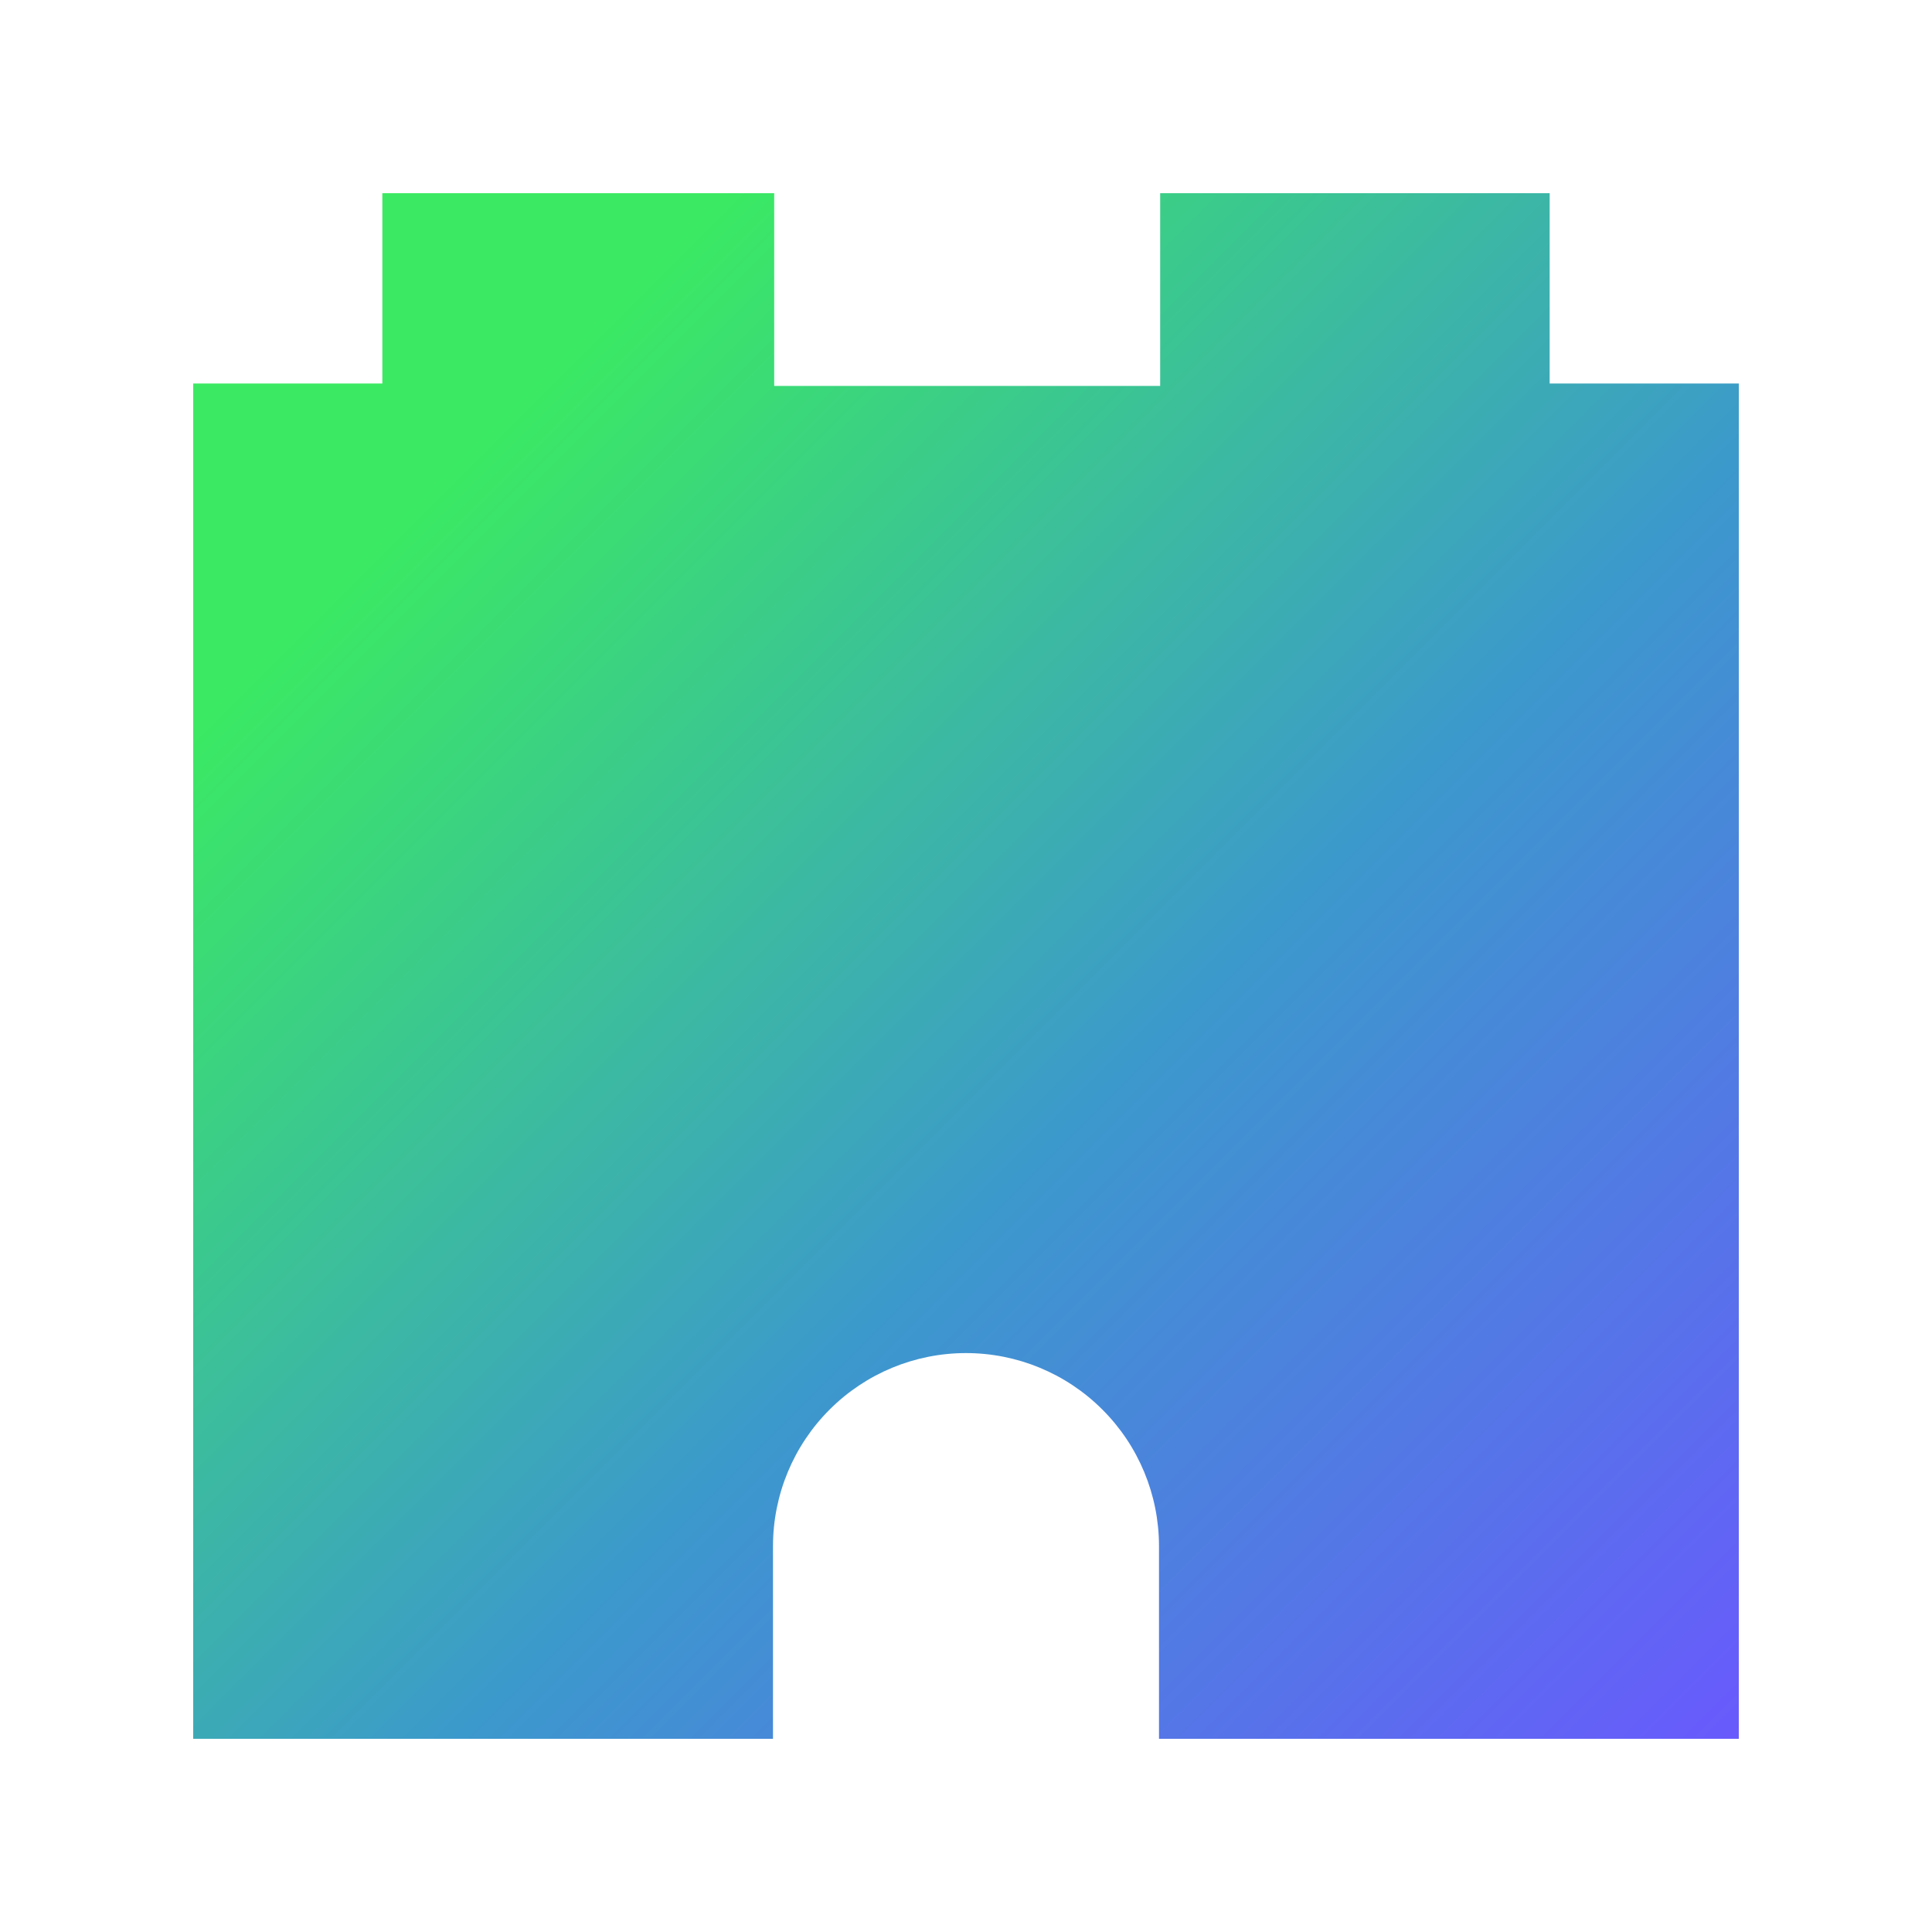
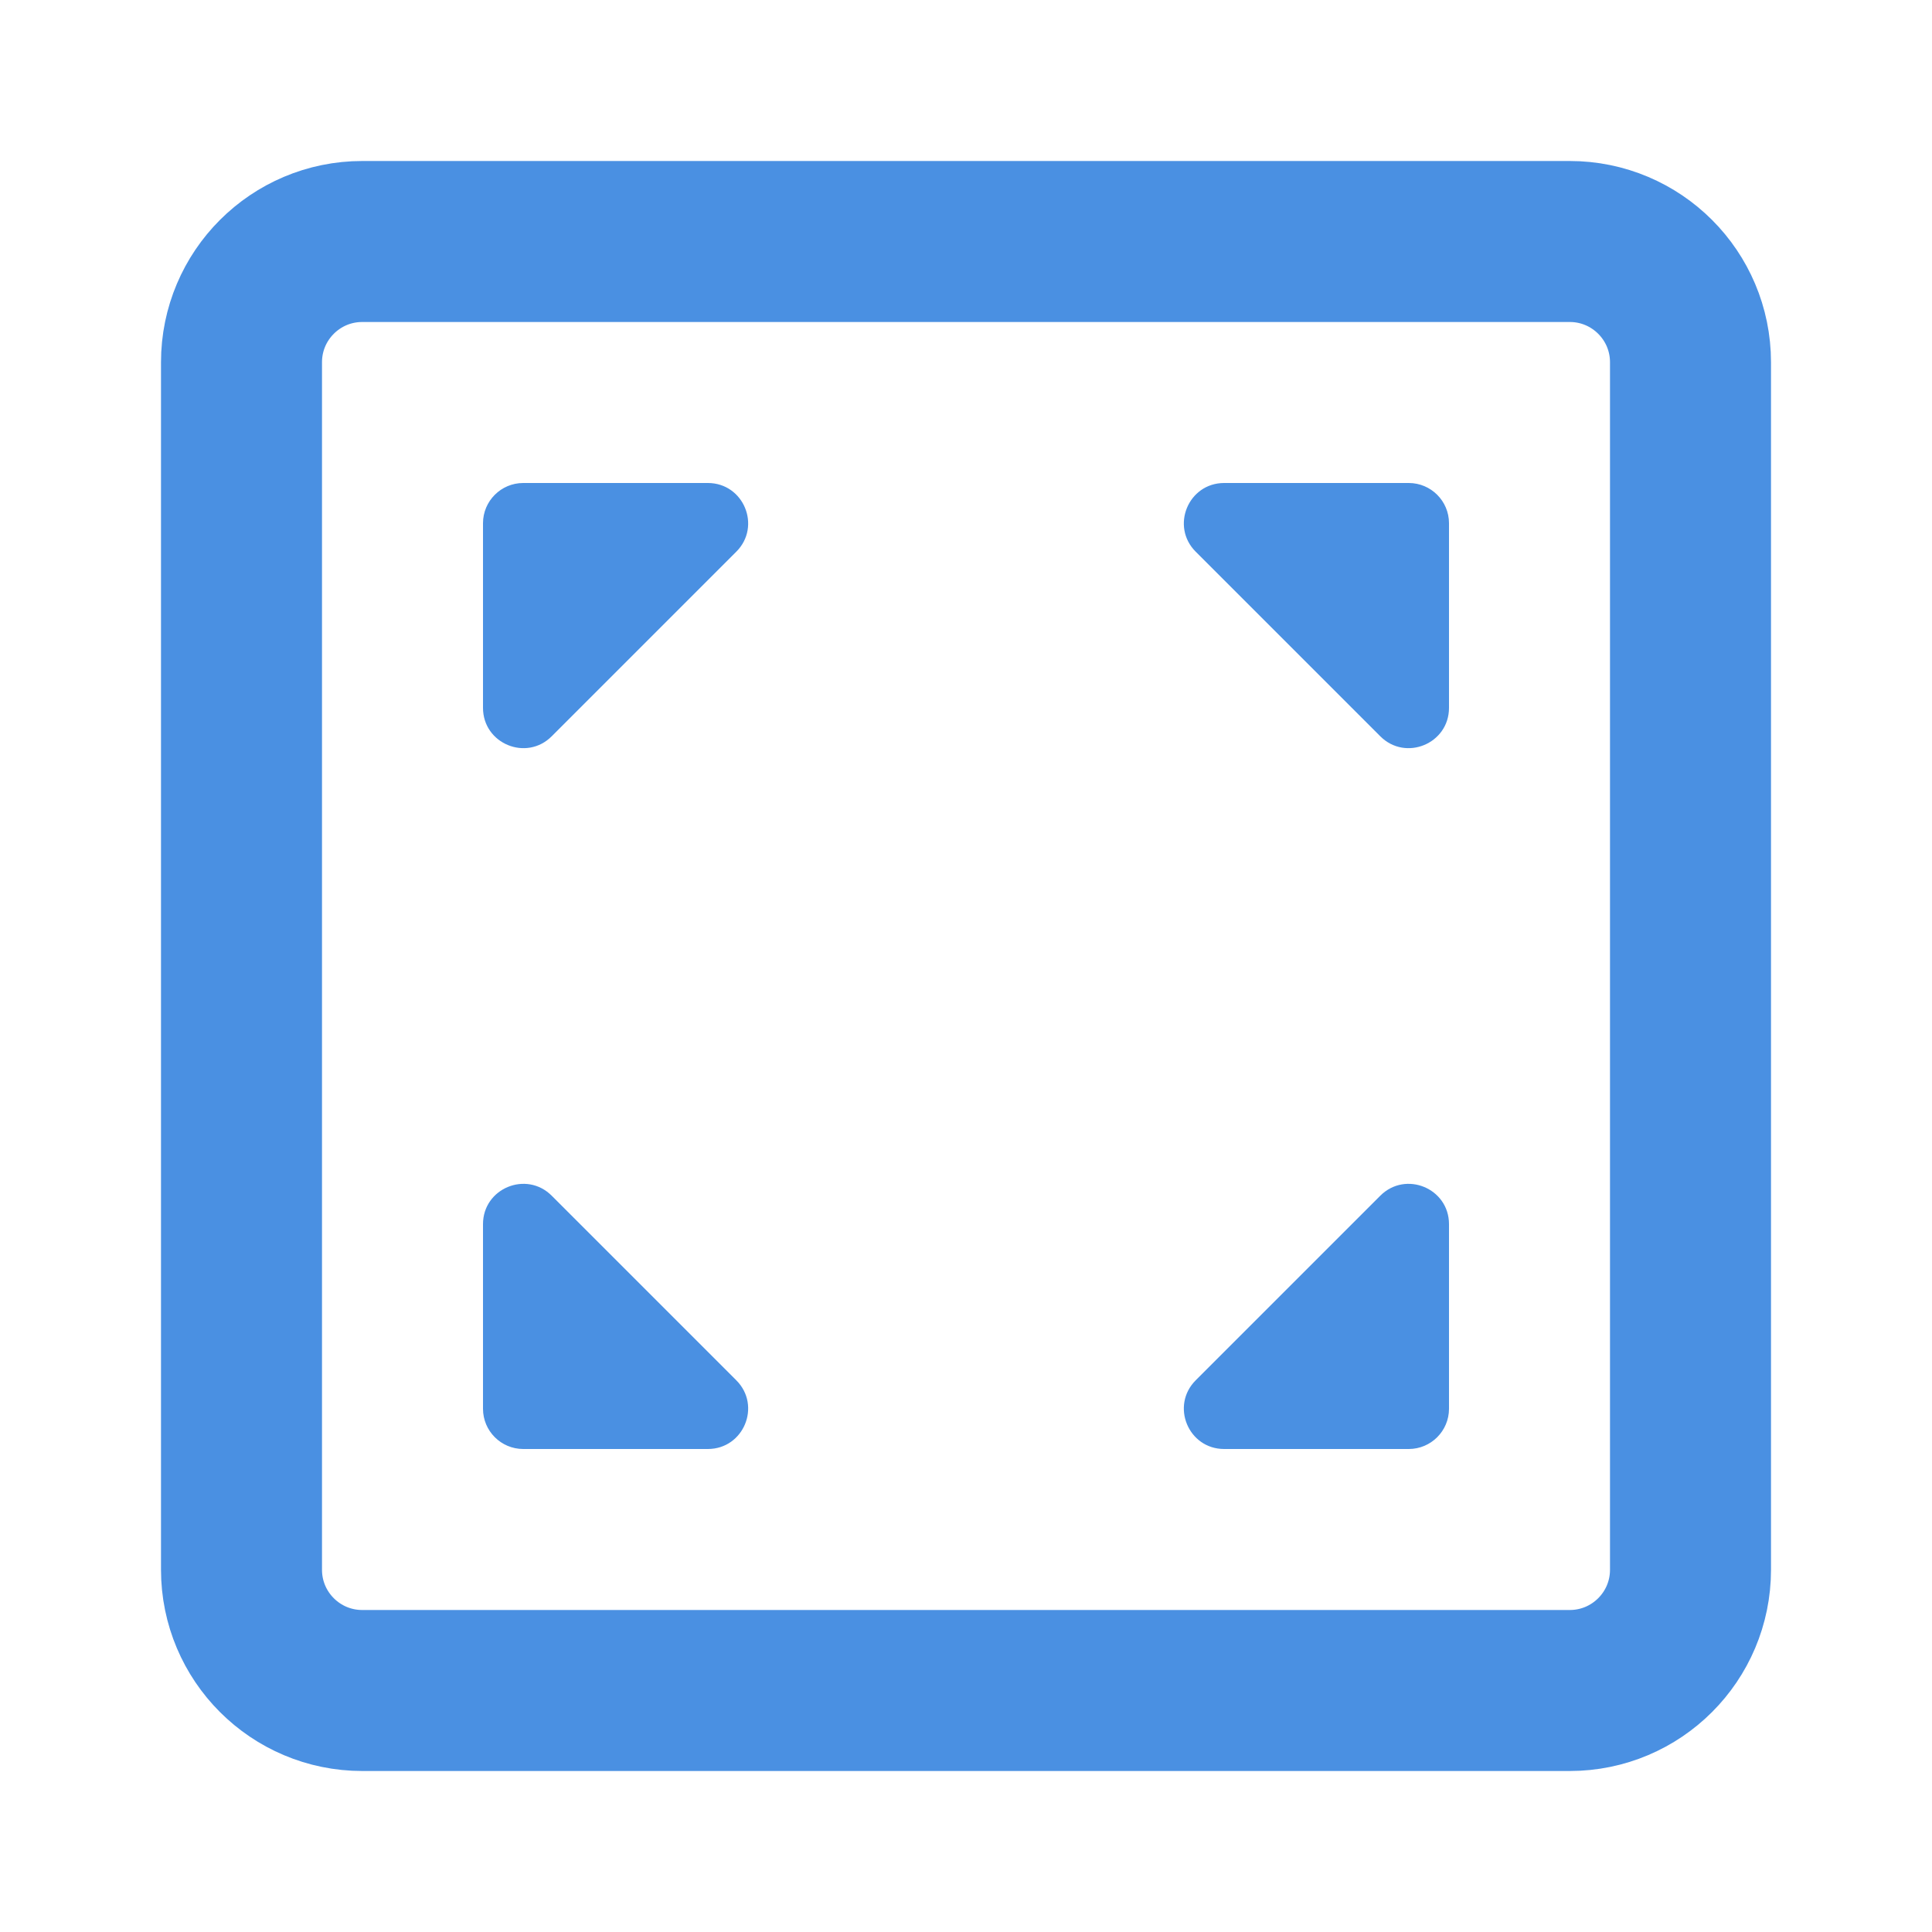
- <svg xmlns="http://www.w3.org/2000/svg" width="40" height="40" viewBox="0 0 40 40" fill="none">
-   <path d="M32.084 7.94V4H24.02V7.99H16.029V4H7.916V7.94H4V36H16.004V32.005C16.006 30.946 16.427 29.931 17.177 29.183C17.926 28.434 18.941 28.014 20 28.014C21.059 28.014 22.074 28.434 22.823 29.183C23.573 29.931 23.994 30.946 23.996 32.005V36H36V7.94H32.084Z" fill="url(#paint0_linear)" />
-   <defs>
-     <linearGradient id="paint0_linear" x1="2.942" y1="4.9" x2="37.777" y2="39.734" gradientUnits="userSpaceOnUse">
-       <stop offset="0.159" stop-color="#3BEA62" />
-       <stop offset="0.54" stop-color="#3C99CC" />
-       <stop offset="0.937" stop-color="#6B57FF" />
-     </linearGradient>
-   </defs>
+ <svg xmlns="http://www.w3.org/2000/svg" width="24" height="24" viewBox="0 0 48 48" fill="none">
+   <rect x="6" y="6" width="36" height="36" rx="3" fill="none" stroke="#4a90e2" stroke-width="4" />
+   <path d="M35 12H30.414C29.523 12 29.077 13.077 29.707 13.707L34.293 18.293C34.923 18.923 36 18.477 36 17.586V13C36 12.448 35.552 12 35 12Z" fill="#4a90e2" />
+   <path d="M12 13V17.586C12 18.477 13.077 18.923 13.707 18.293L18.293 13.707C18.923 13.077 18.477 12 17.586 12H13C12.448 12 12 12.448 12 13Z" fill="#4a90e2" />
+   <path d="M13 36H17.586C18.477 36 18.923 34.923 18.293 34.293L13.707 29.707C13.077 29.077 12 29.523 12 30.414V35C12 35.552 12.448 36 13 36Z" fill="#4a90e2" />
+   <path d="M36 35V30.414C36 29.523 34.923 29.077 34.293 29.707L29.707 34.293C29.077 34.923 29.523 36 30.414 36H35C35.552 36 36 35.552 36 35Z" fill="#4a90e2" />
</svg>
